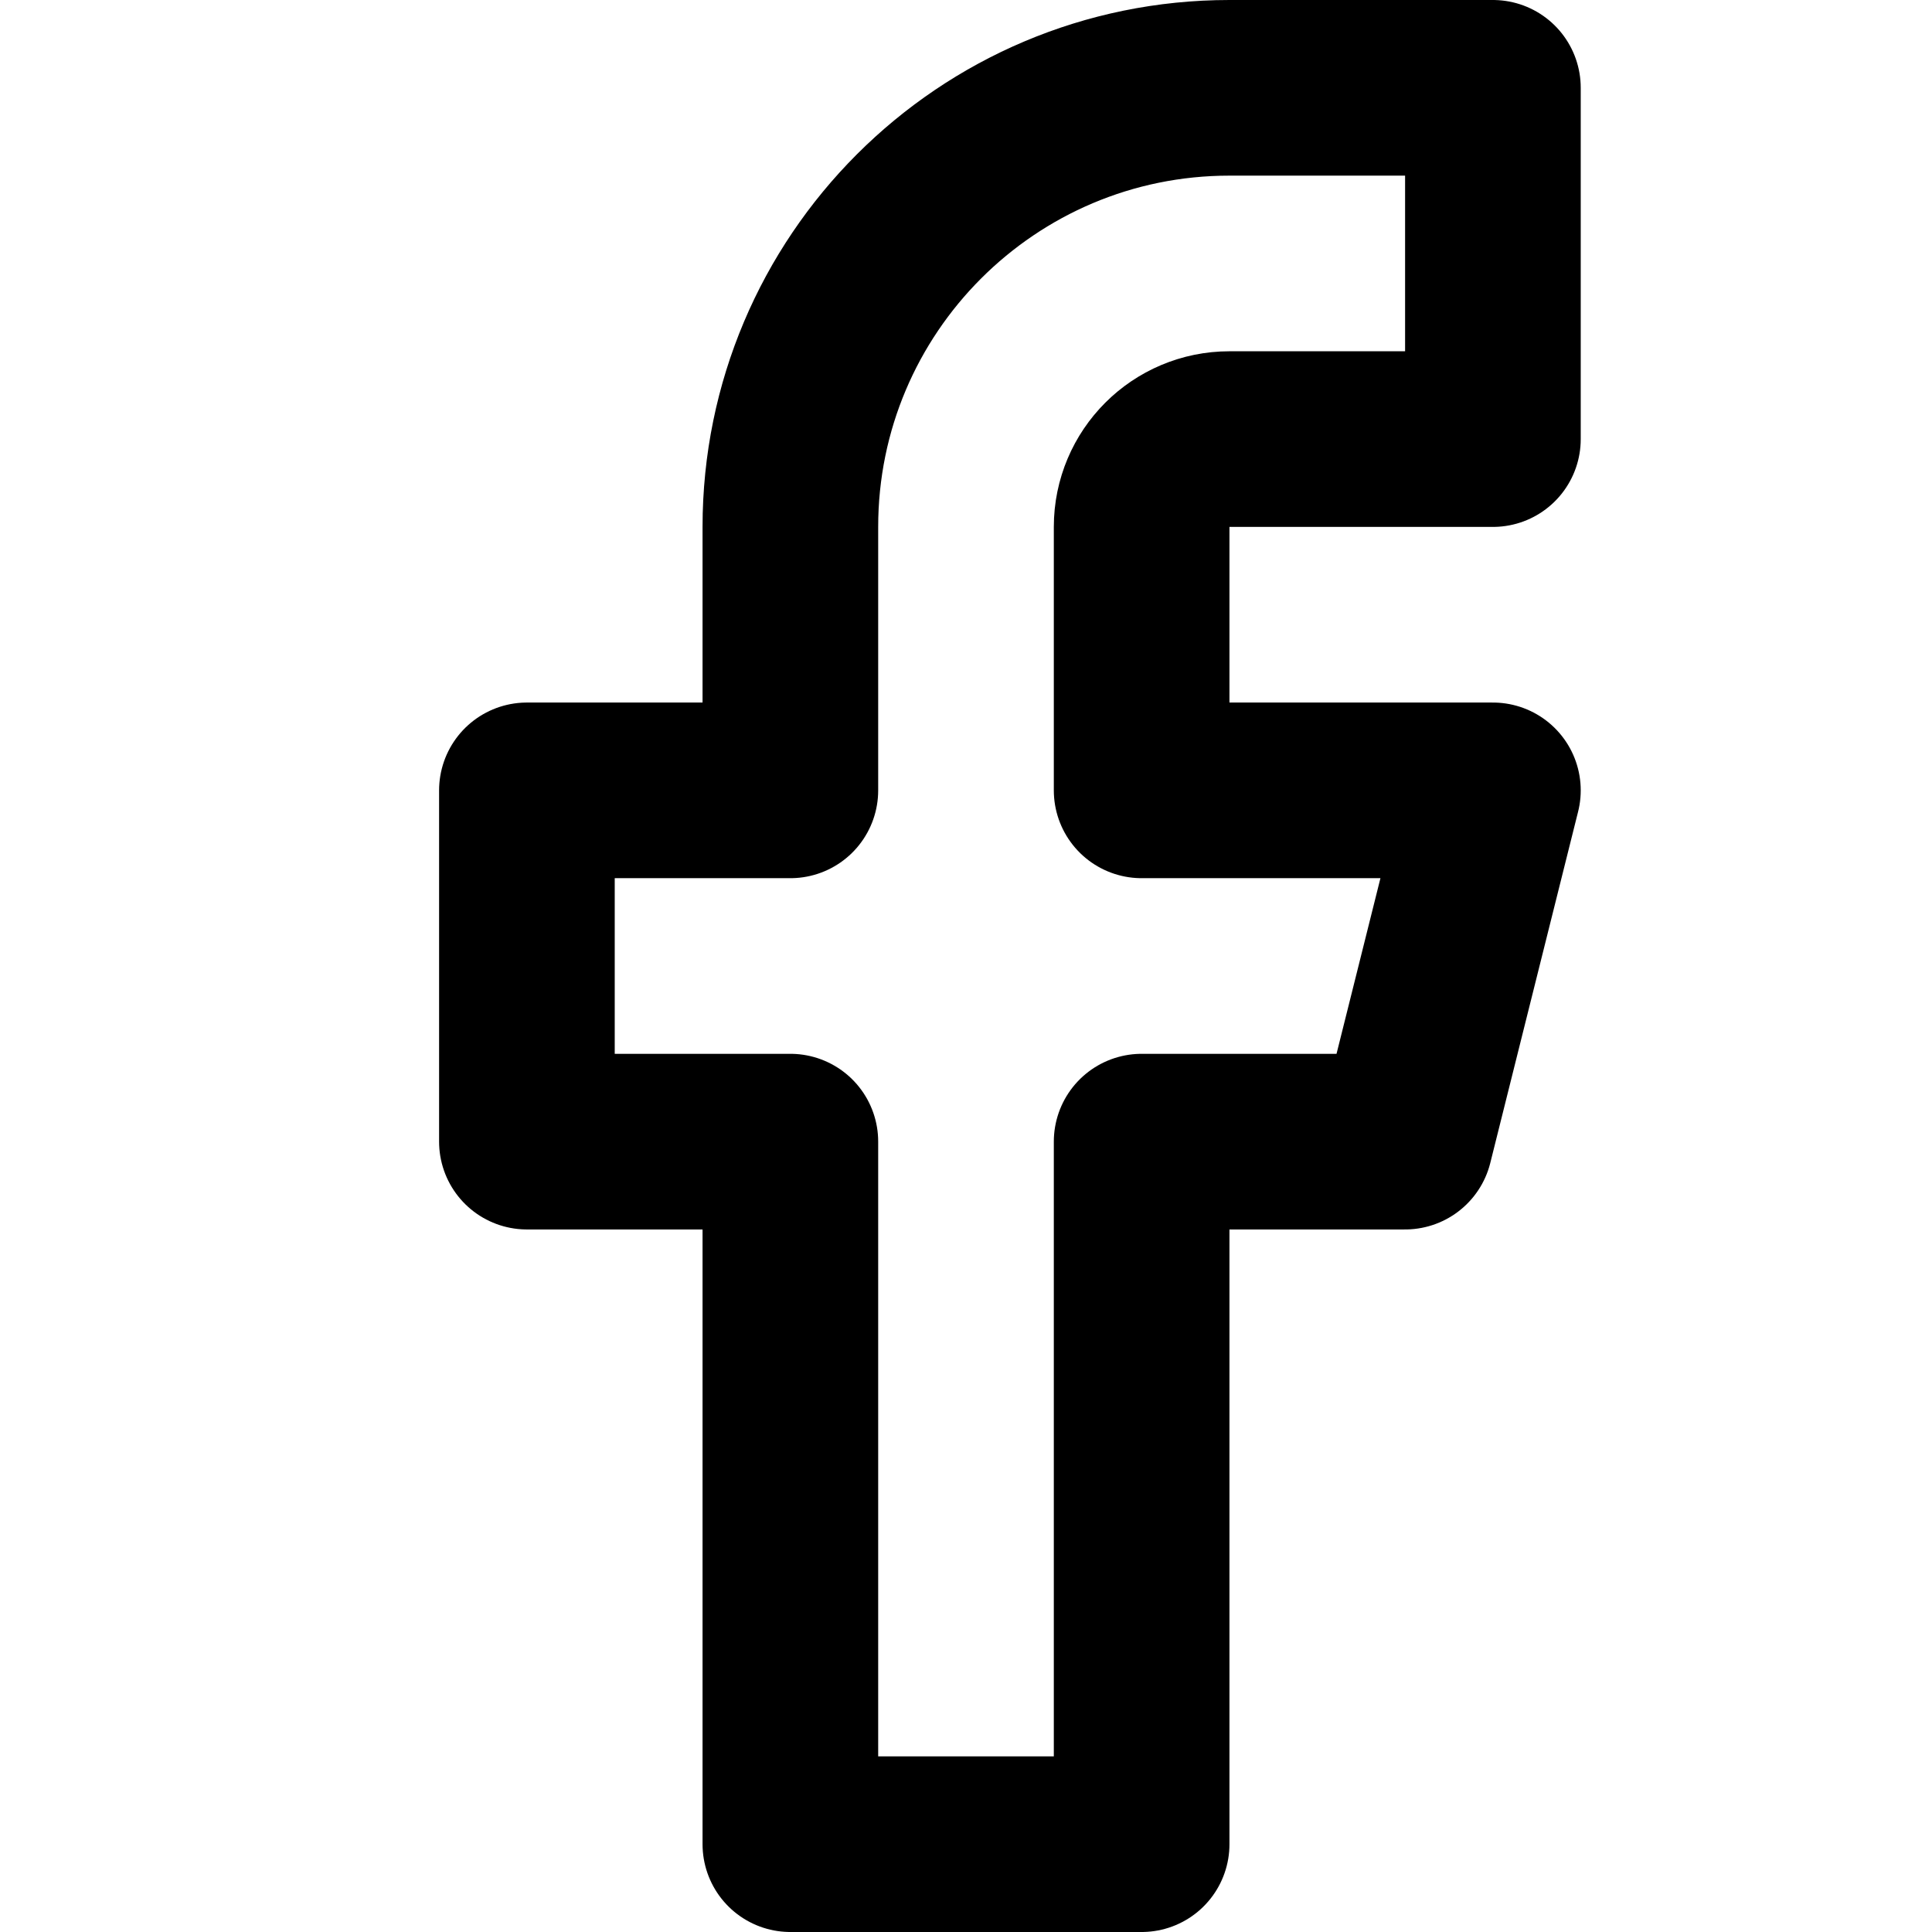
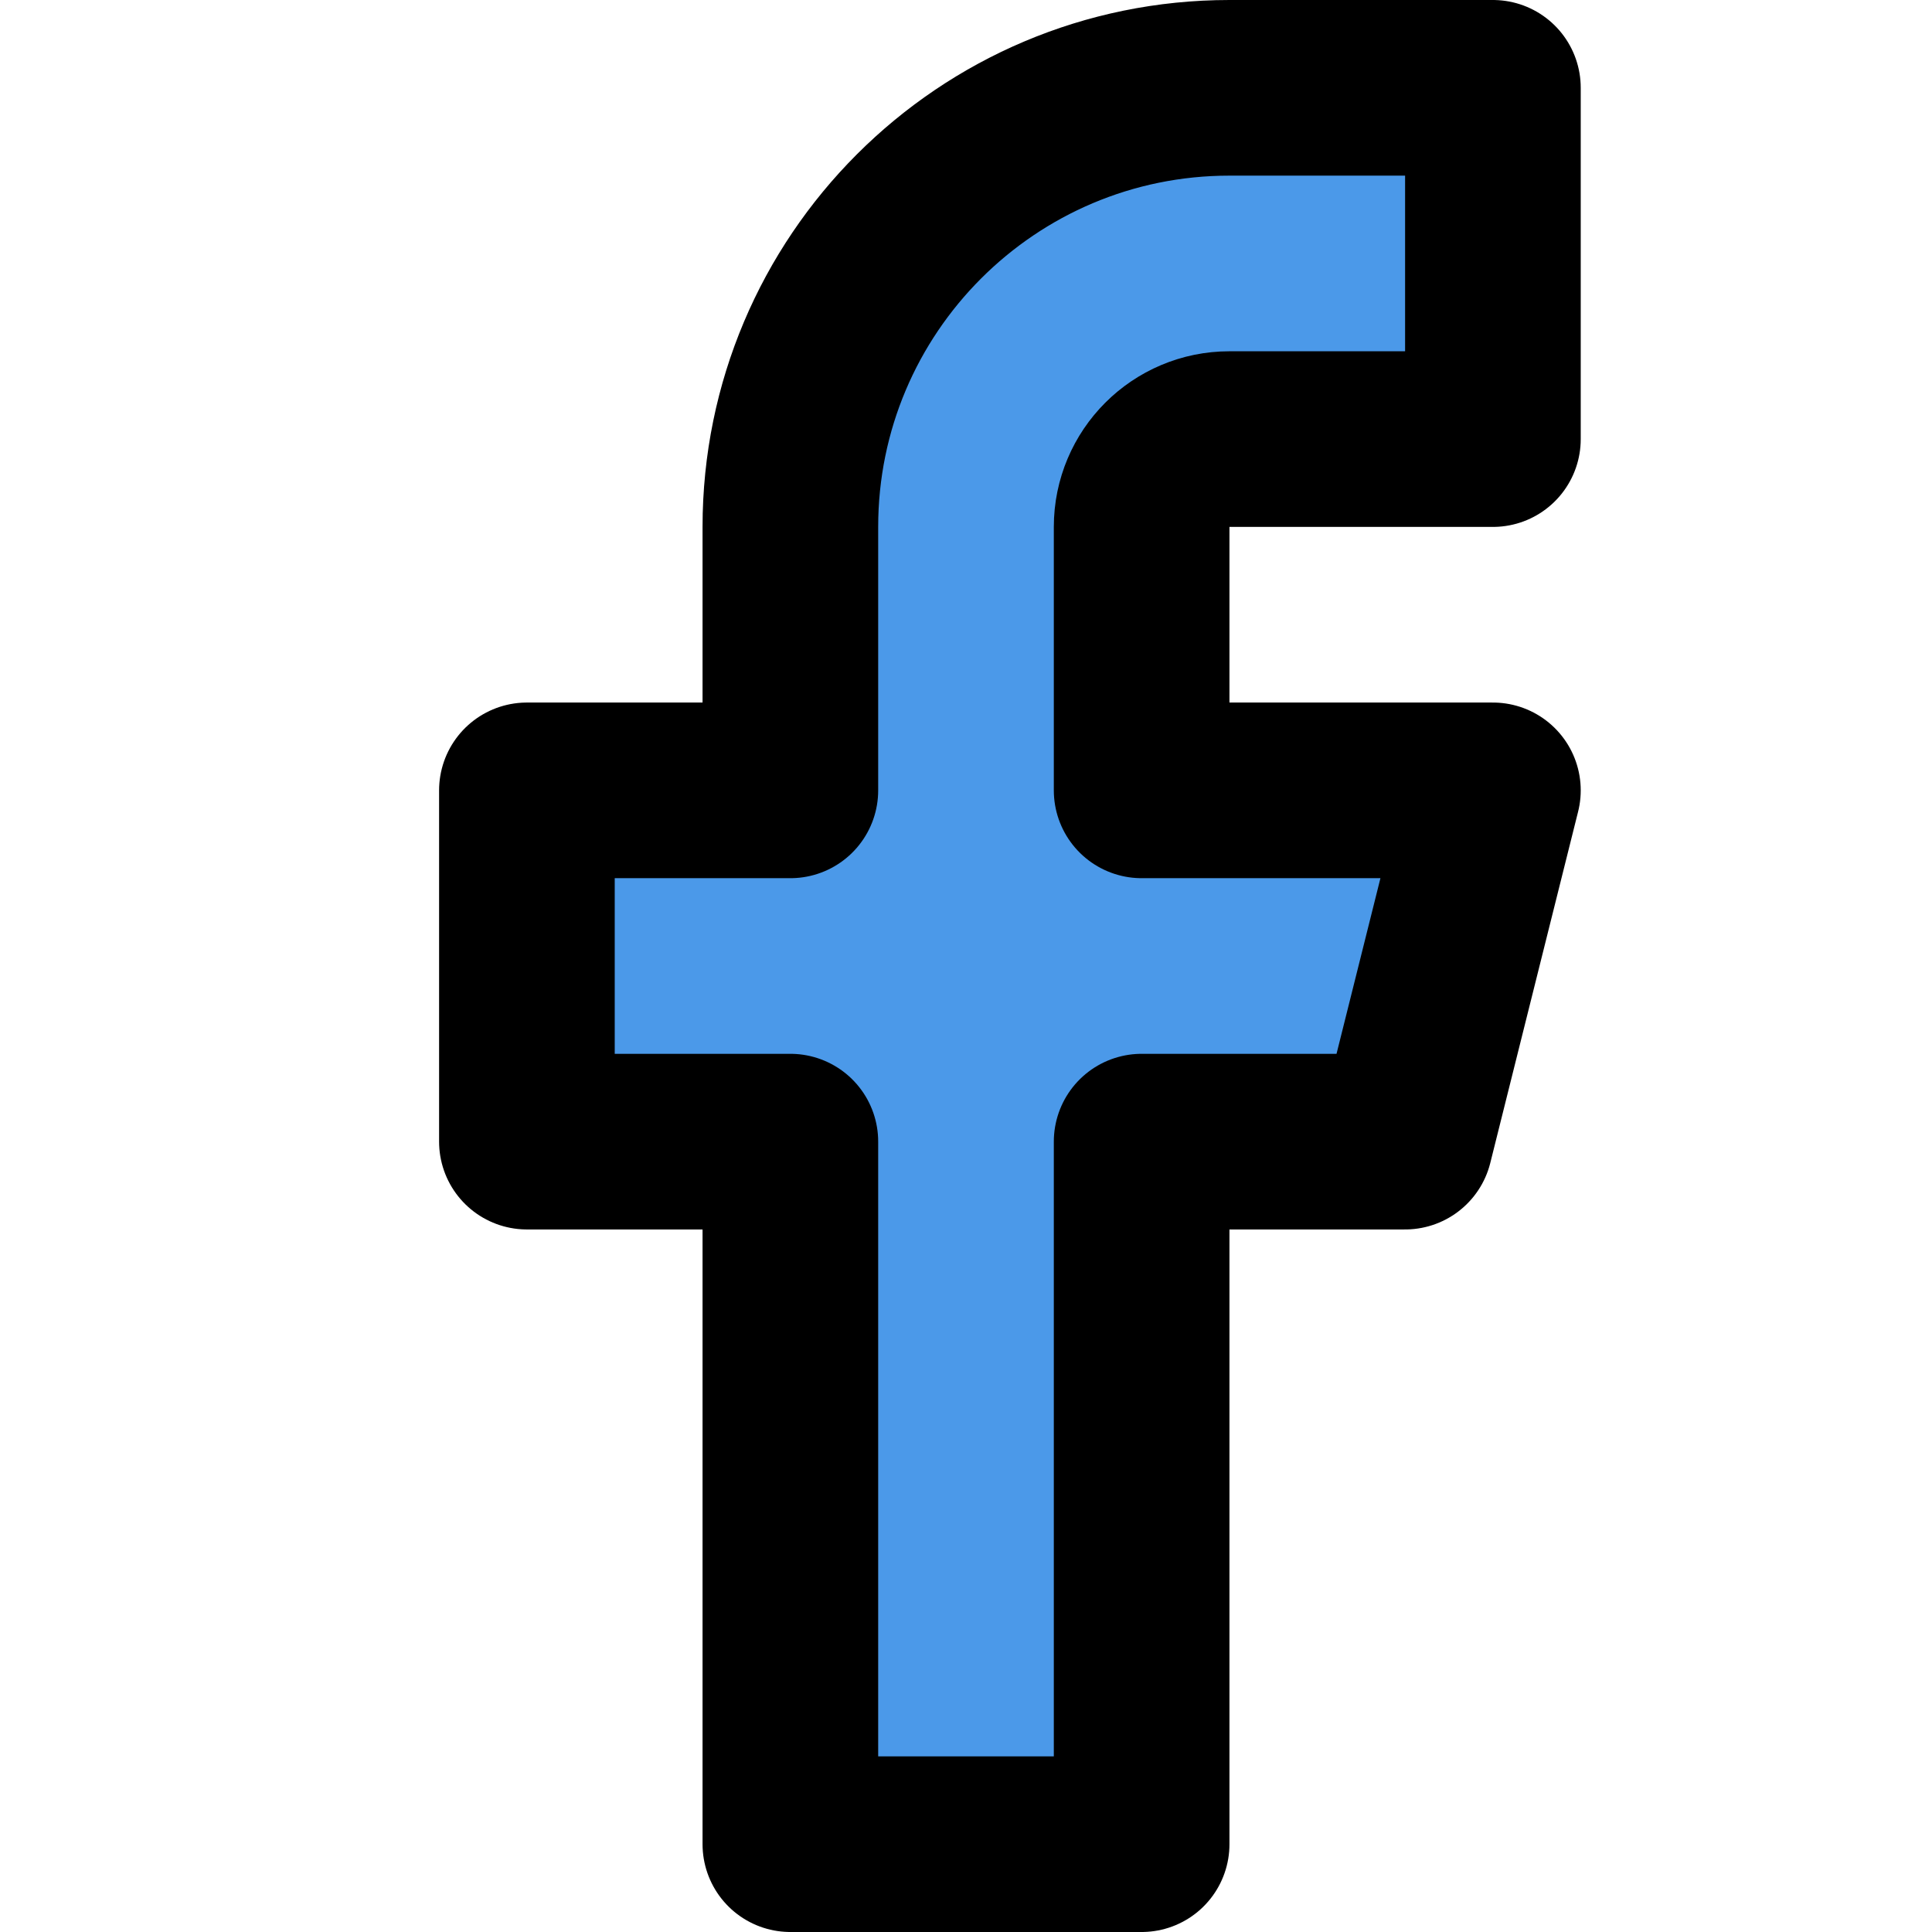
- <svg xmlns="http://www.w3.org/2000/svg" width="14" height="14" viewBox="1 1 22 22" fill="none" stroke="currentColor" stroke-width="2" stroke-linecap="round" stroke-linejoin="round">
+ <svg xmlns="http://www.w3.org/2000/svg" width="14" height="14" viewBox="1 1 22 22" fill="#4B99E9" stroke="currentColor" stroke-width="2" stroke-linecap="round" stroke-linejoin="round">
  <path d="M18 2h-3a5 5 0 0 0-5 5v3H7v4h3v8h4v-8h3l1-4h-4V7a1 1 0 0 1 1-1h3z" />
</svg>
